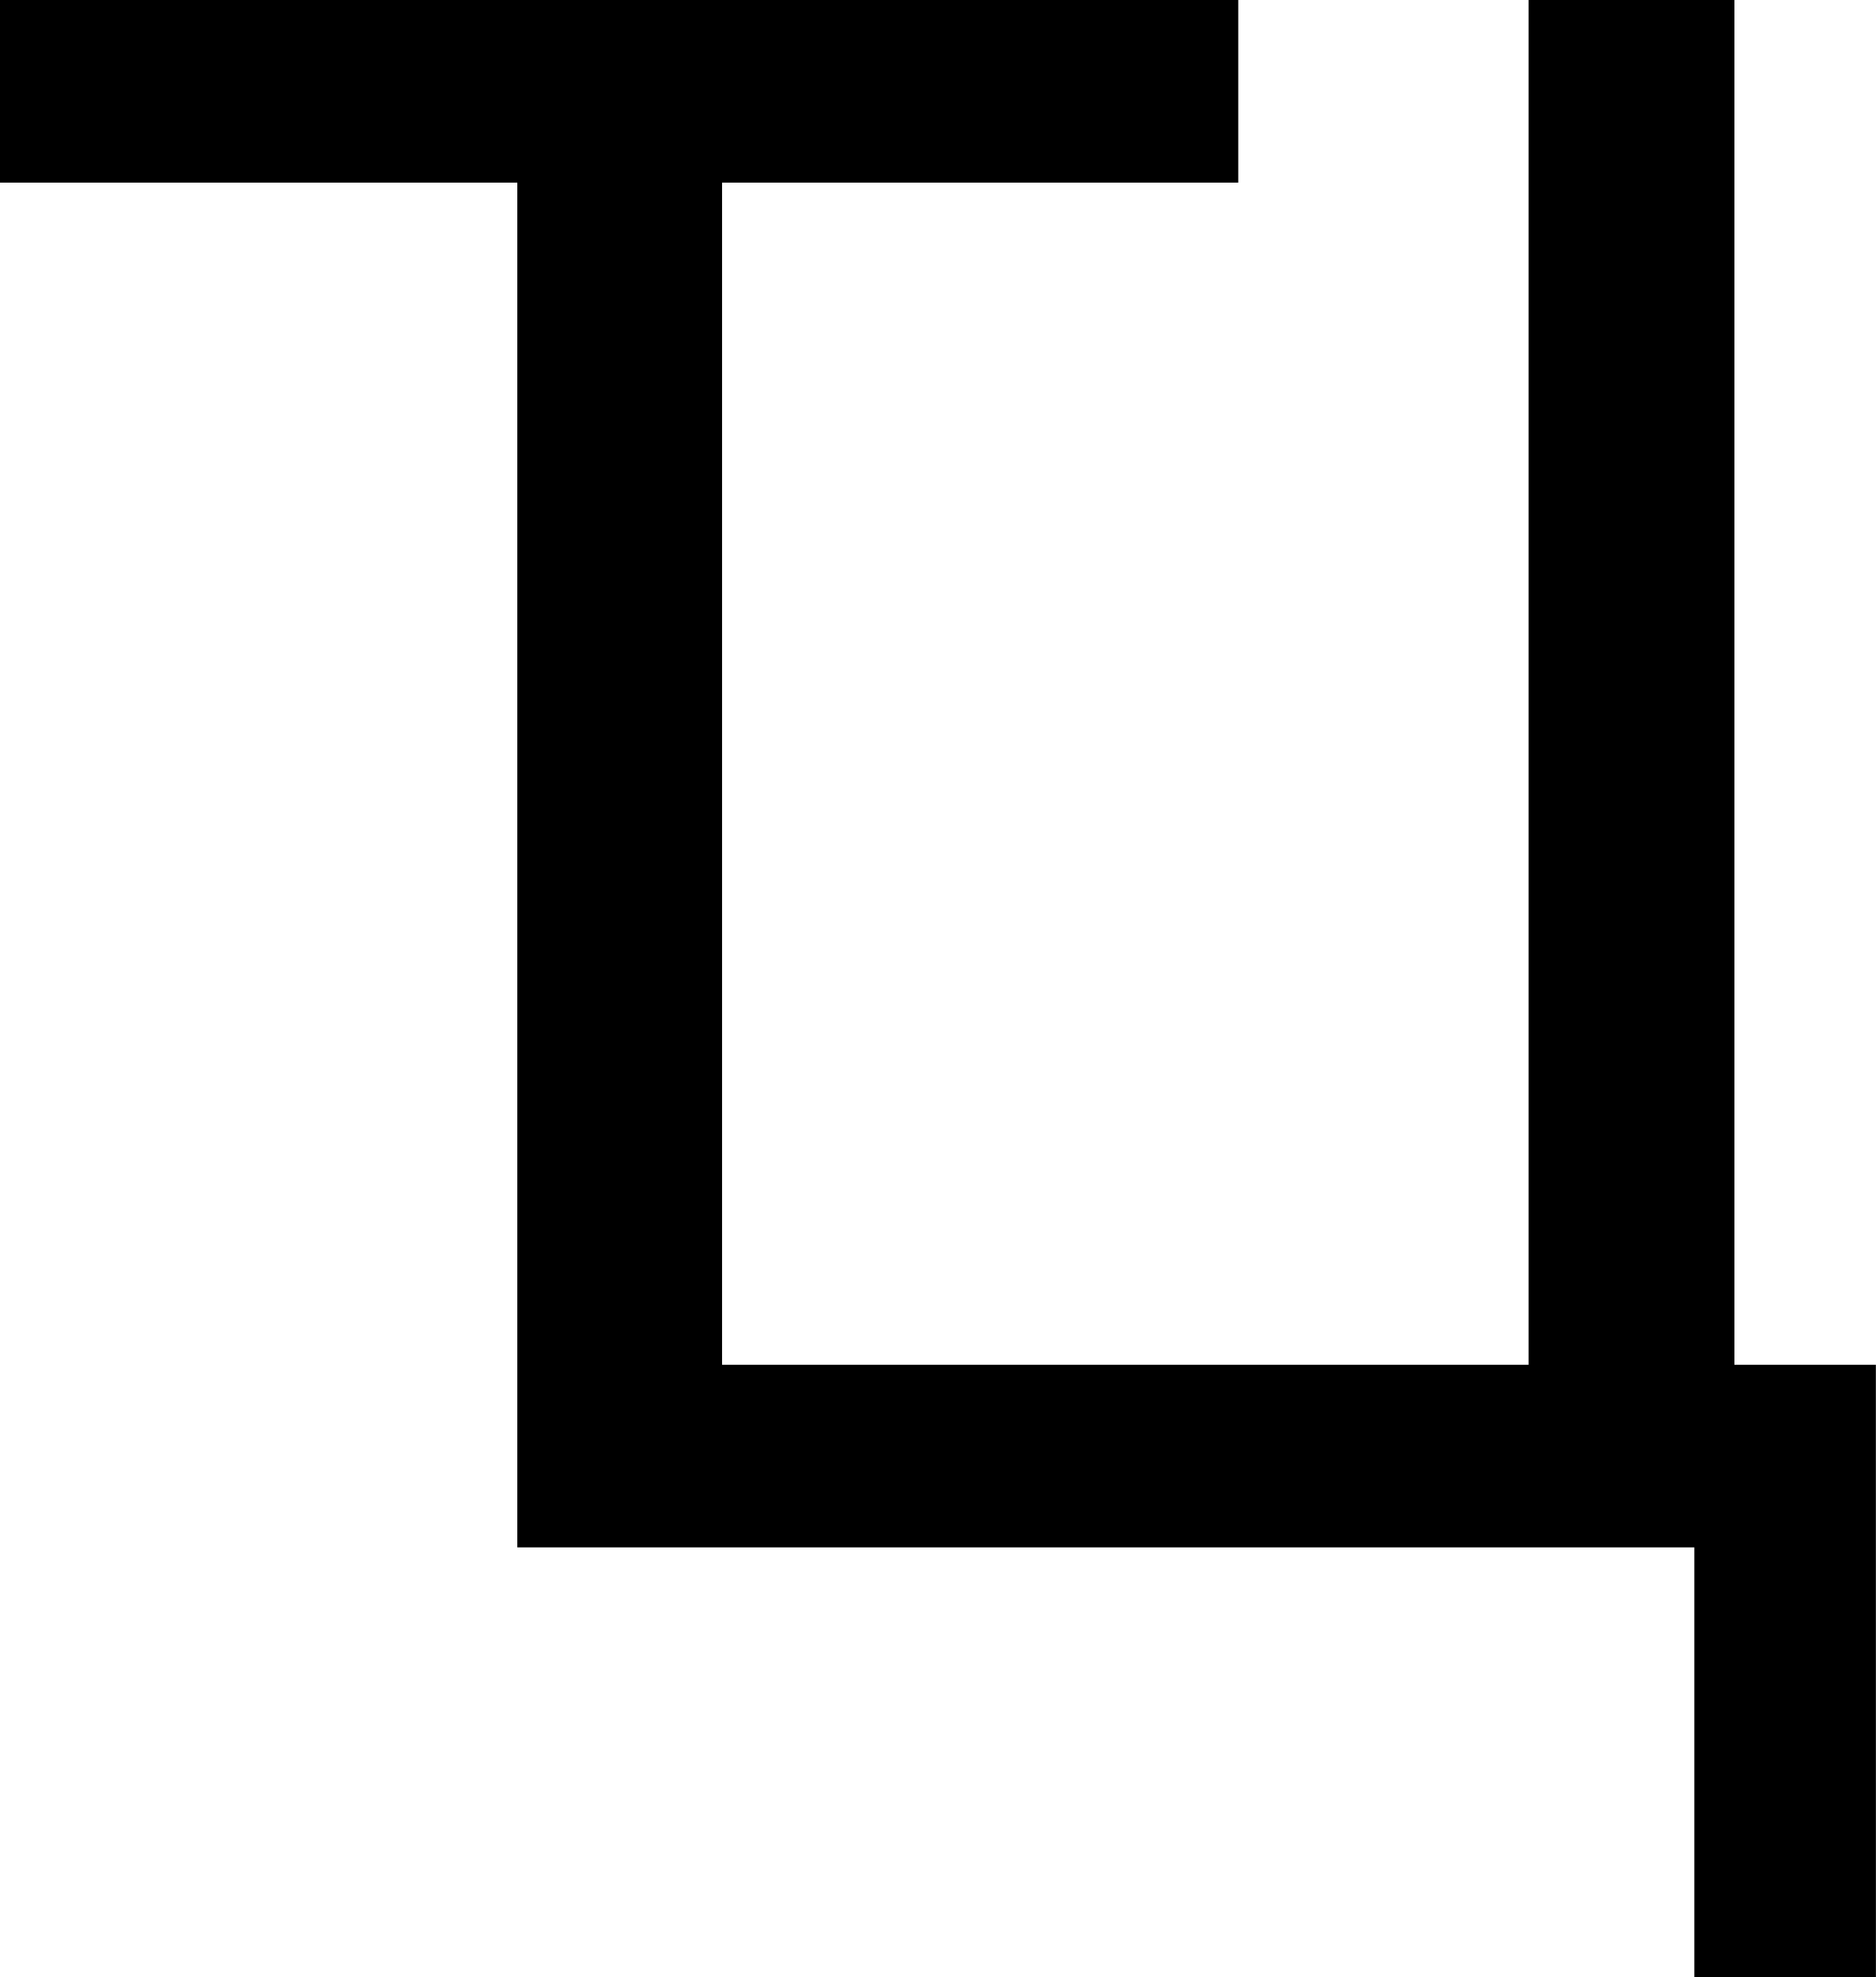
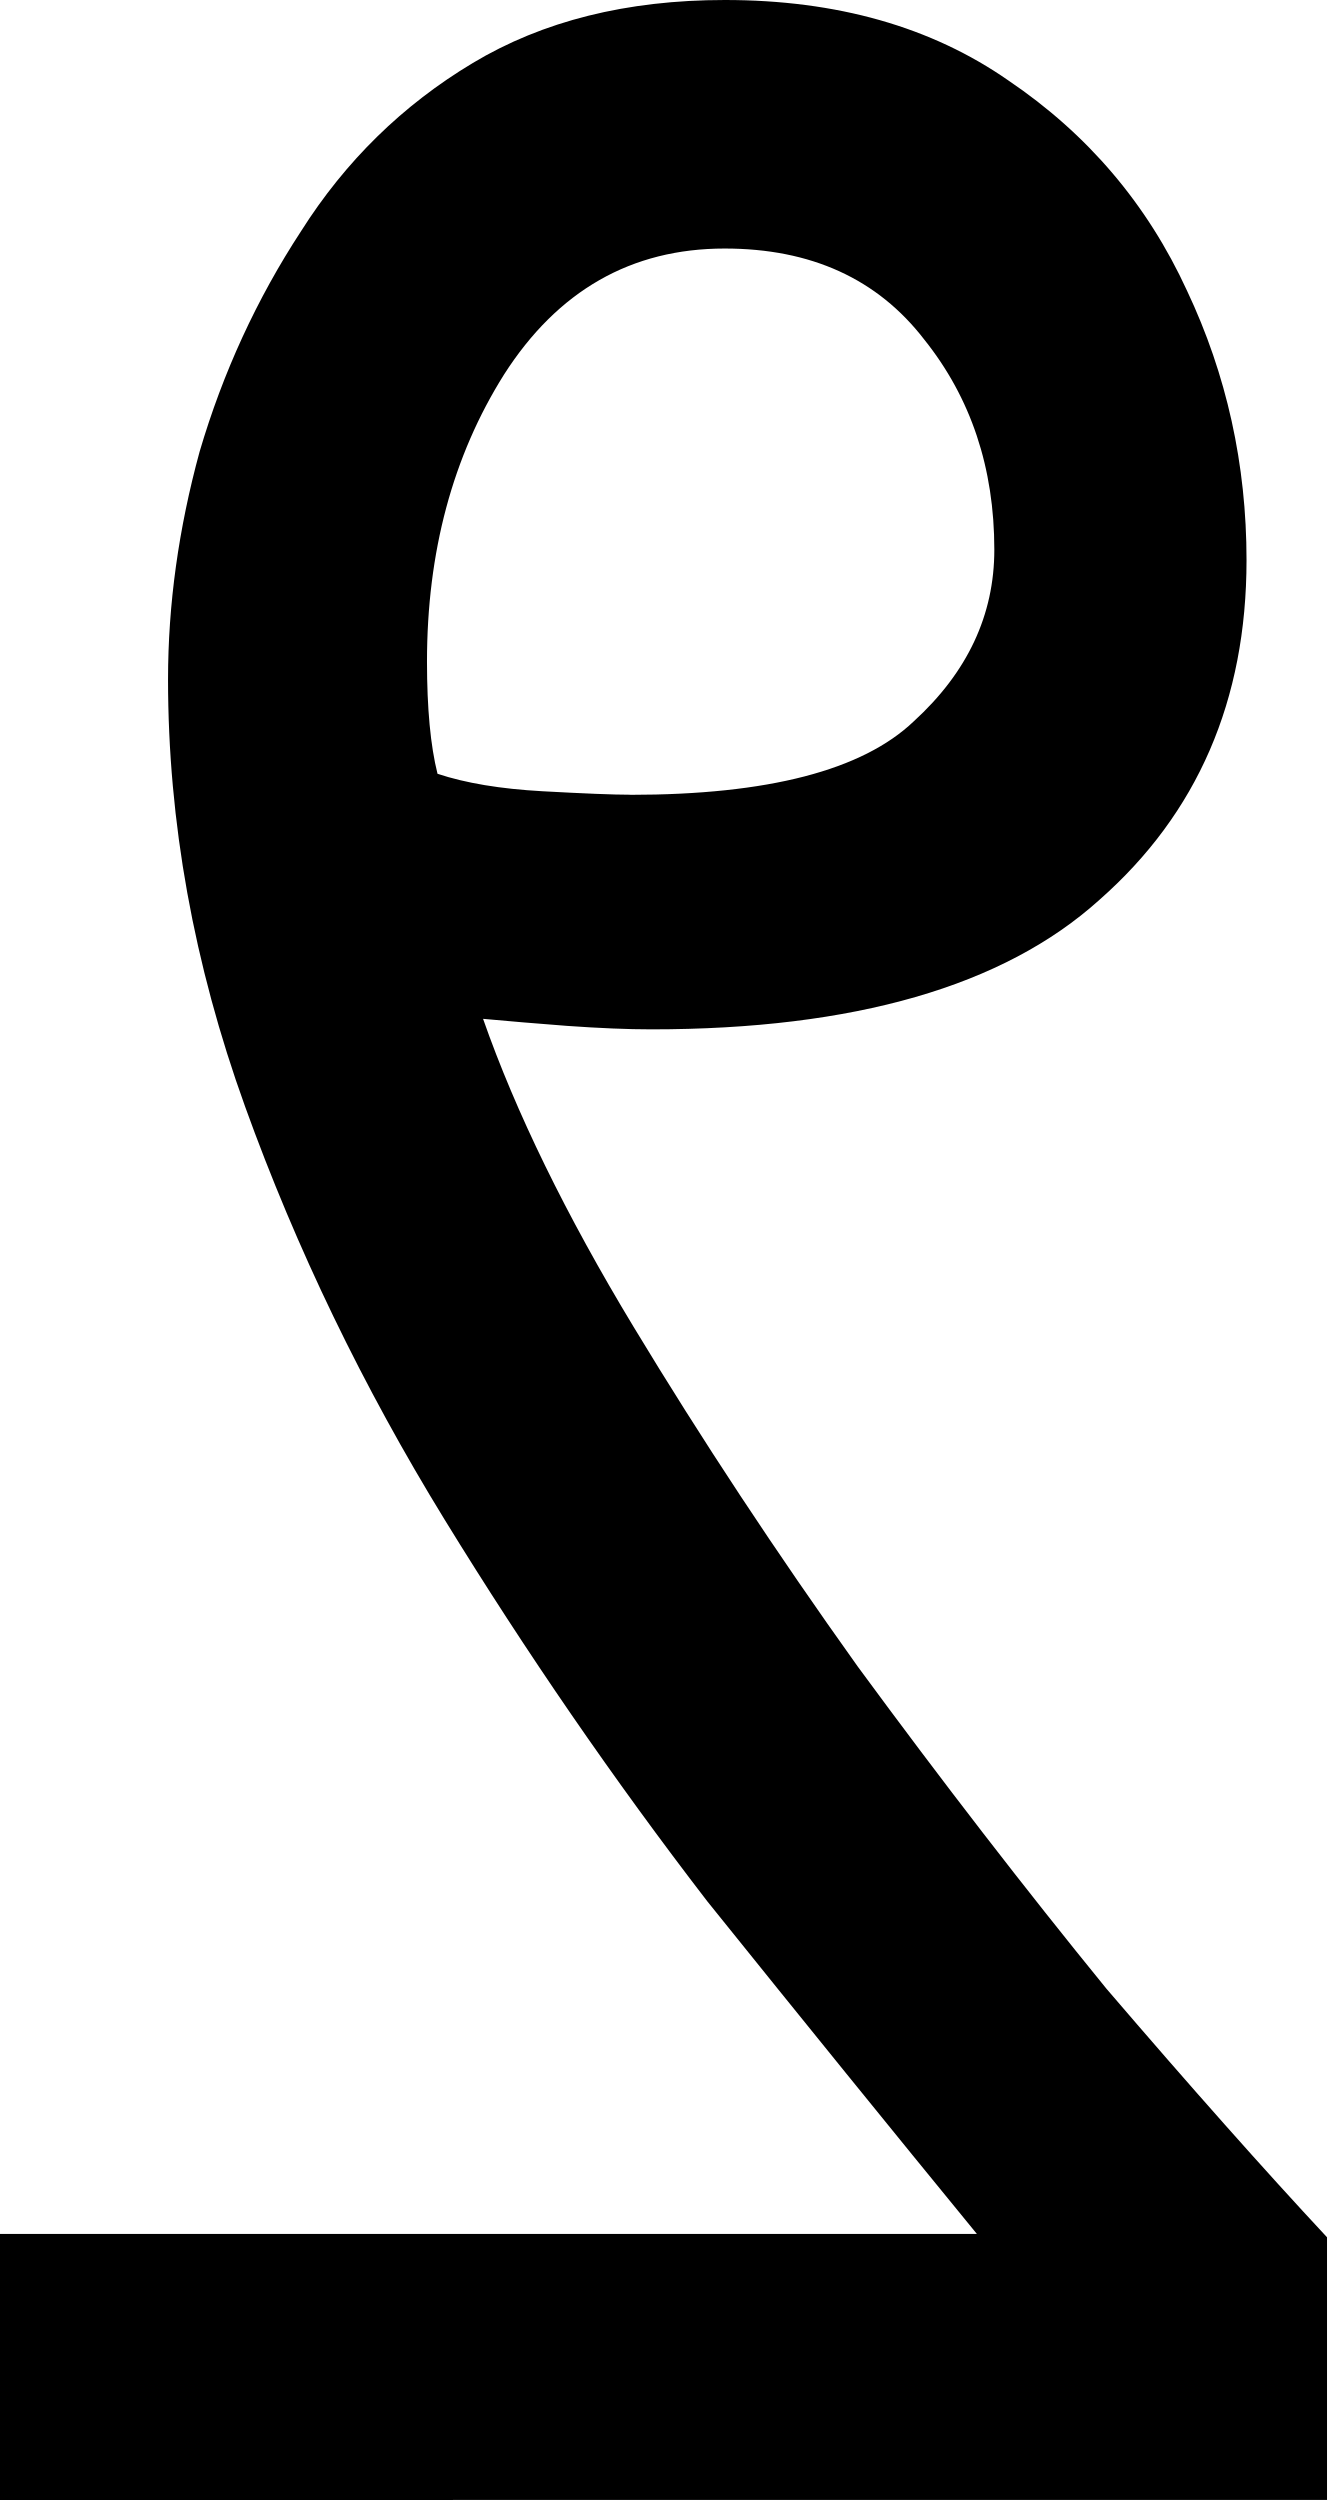
- <svg xmlns="http://www.w3.org/2000/svg" width="30.61mm" height="32.263mm" version="1.1" viewBox="0 0 30.61 32.263">
-   <g transform="translate(-38.624 -21.595)" stroke-width=".265" aria-label="Ҵ">
-     <path d="m69.234 53.858h-2.963v-7.011h-19.206v-22.272h-8.441v-2.98h20.205v2.98h-8.423v19.292h13.16v-22.272h3.359v22.272h2.308z" />
+ <svg xmlns="http://www.w3.org/2000/svg" width="13.37mm" height="25.188mm" version="1.1" viewBox="0 0 13.37 25.188">
+   <g transform="translate(-37.283 -16.948)">
+     <g stroke-width=".265" aria-label="Å">
+       <g stroke-width=".07" aria-label="ࡂ">
+         <path d="m37.283 42.136v-2.681h9.842q-1.27-1.552-2.716-3.351-1.411-1.834-2.646-3.845-1.235-2.011-2.011-4.163-0.776-2.152-0.776-4.304 0-1.129 0.318-2.293 0.353-1.199 1.023-2.223 0.67-1.058 1.729-1.693 1.058-0.635 2.54-0.635 1.693 0 2.857 0.811 1.199 0.811 1.799 2.117 0.6 1.27 0.6 2.716 0 2.117-1.482 3.422-1.446 1.305-4.516 1.305-0.353 0-0.847-0.035-0.459-0.035-0.847-0.071 0.494 1.411 1.517 3.104 1.023 1.693 2.258 3.422 1.27 1.729 2.505 3.245 1.27 1.482 2.223 2.505v2.646zm6.35-17.18q2.081 0 2.857-0.741 0.811-0.741 0.811-1.729 0-1.235-0.706-2.117-0.706-0.917-2.011-0.917-1.411 0-2.223 1.27-0.776 1.235-0.776 2.893 0 0.706 0.106 1.129 0.423 0.141 1.058 0.176 0.635 0.035 0.882 0.035z" />
+       </g>
+     </g>
  </g>
</svg>
